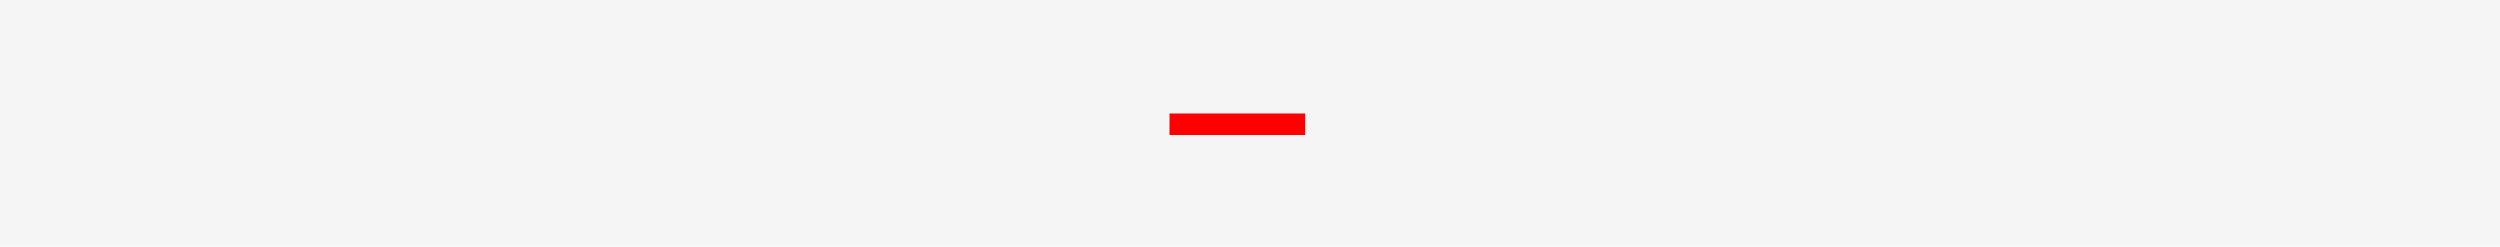
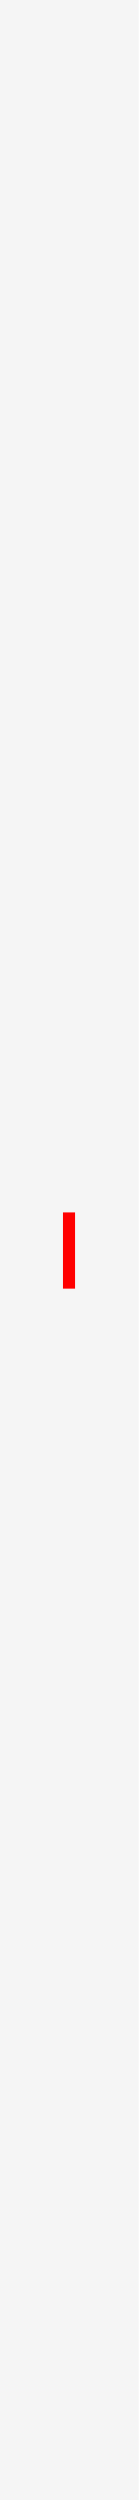
- <svg xmlns="http://www.w3.org/2000/svg" version="1.1" id="Layer_1" x="0px" y="0px" viewBox="0 0 2674.2 263.8" style="enable-background:new 0 0 2674.2 263.8;" xml:space="preserve">
+ <svg xmlns="http://www.w3.org/2000/svg" version="1.1" id="Layer_1" x="0px" y="0px" viewBox="0 0 263.8 4756.4" style="enable-background:new 0 0 263.8 4756.4;" xml:space="preserve">
  <style type="text/css">
	.st0{fill:#F5F5F5;}
	.st1{fill:#010201;stroke:#FF0000;stroke-width:23;stroke-miterlimit:10;}
</style>
-   <rect x="0" y="0" class="st0" width="2674.3" height="263.8" />
-   <line class="st1" x1="1251" y1="132.9" x2="1396" y2="132.9" />
+   <rect x="-2246.3" y="2246.3" transform="matrix(6.123234e-17 -1 1 6.123234e-17 -2246.302 2510.102)" class="st0" width="4756.4" height="263.8" />
+   <line class="st1" x1="131.3" y1="2451.7" x2="131.3" y2="2306.7" />
</svg>
